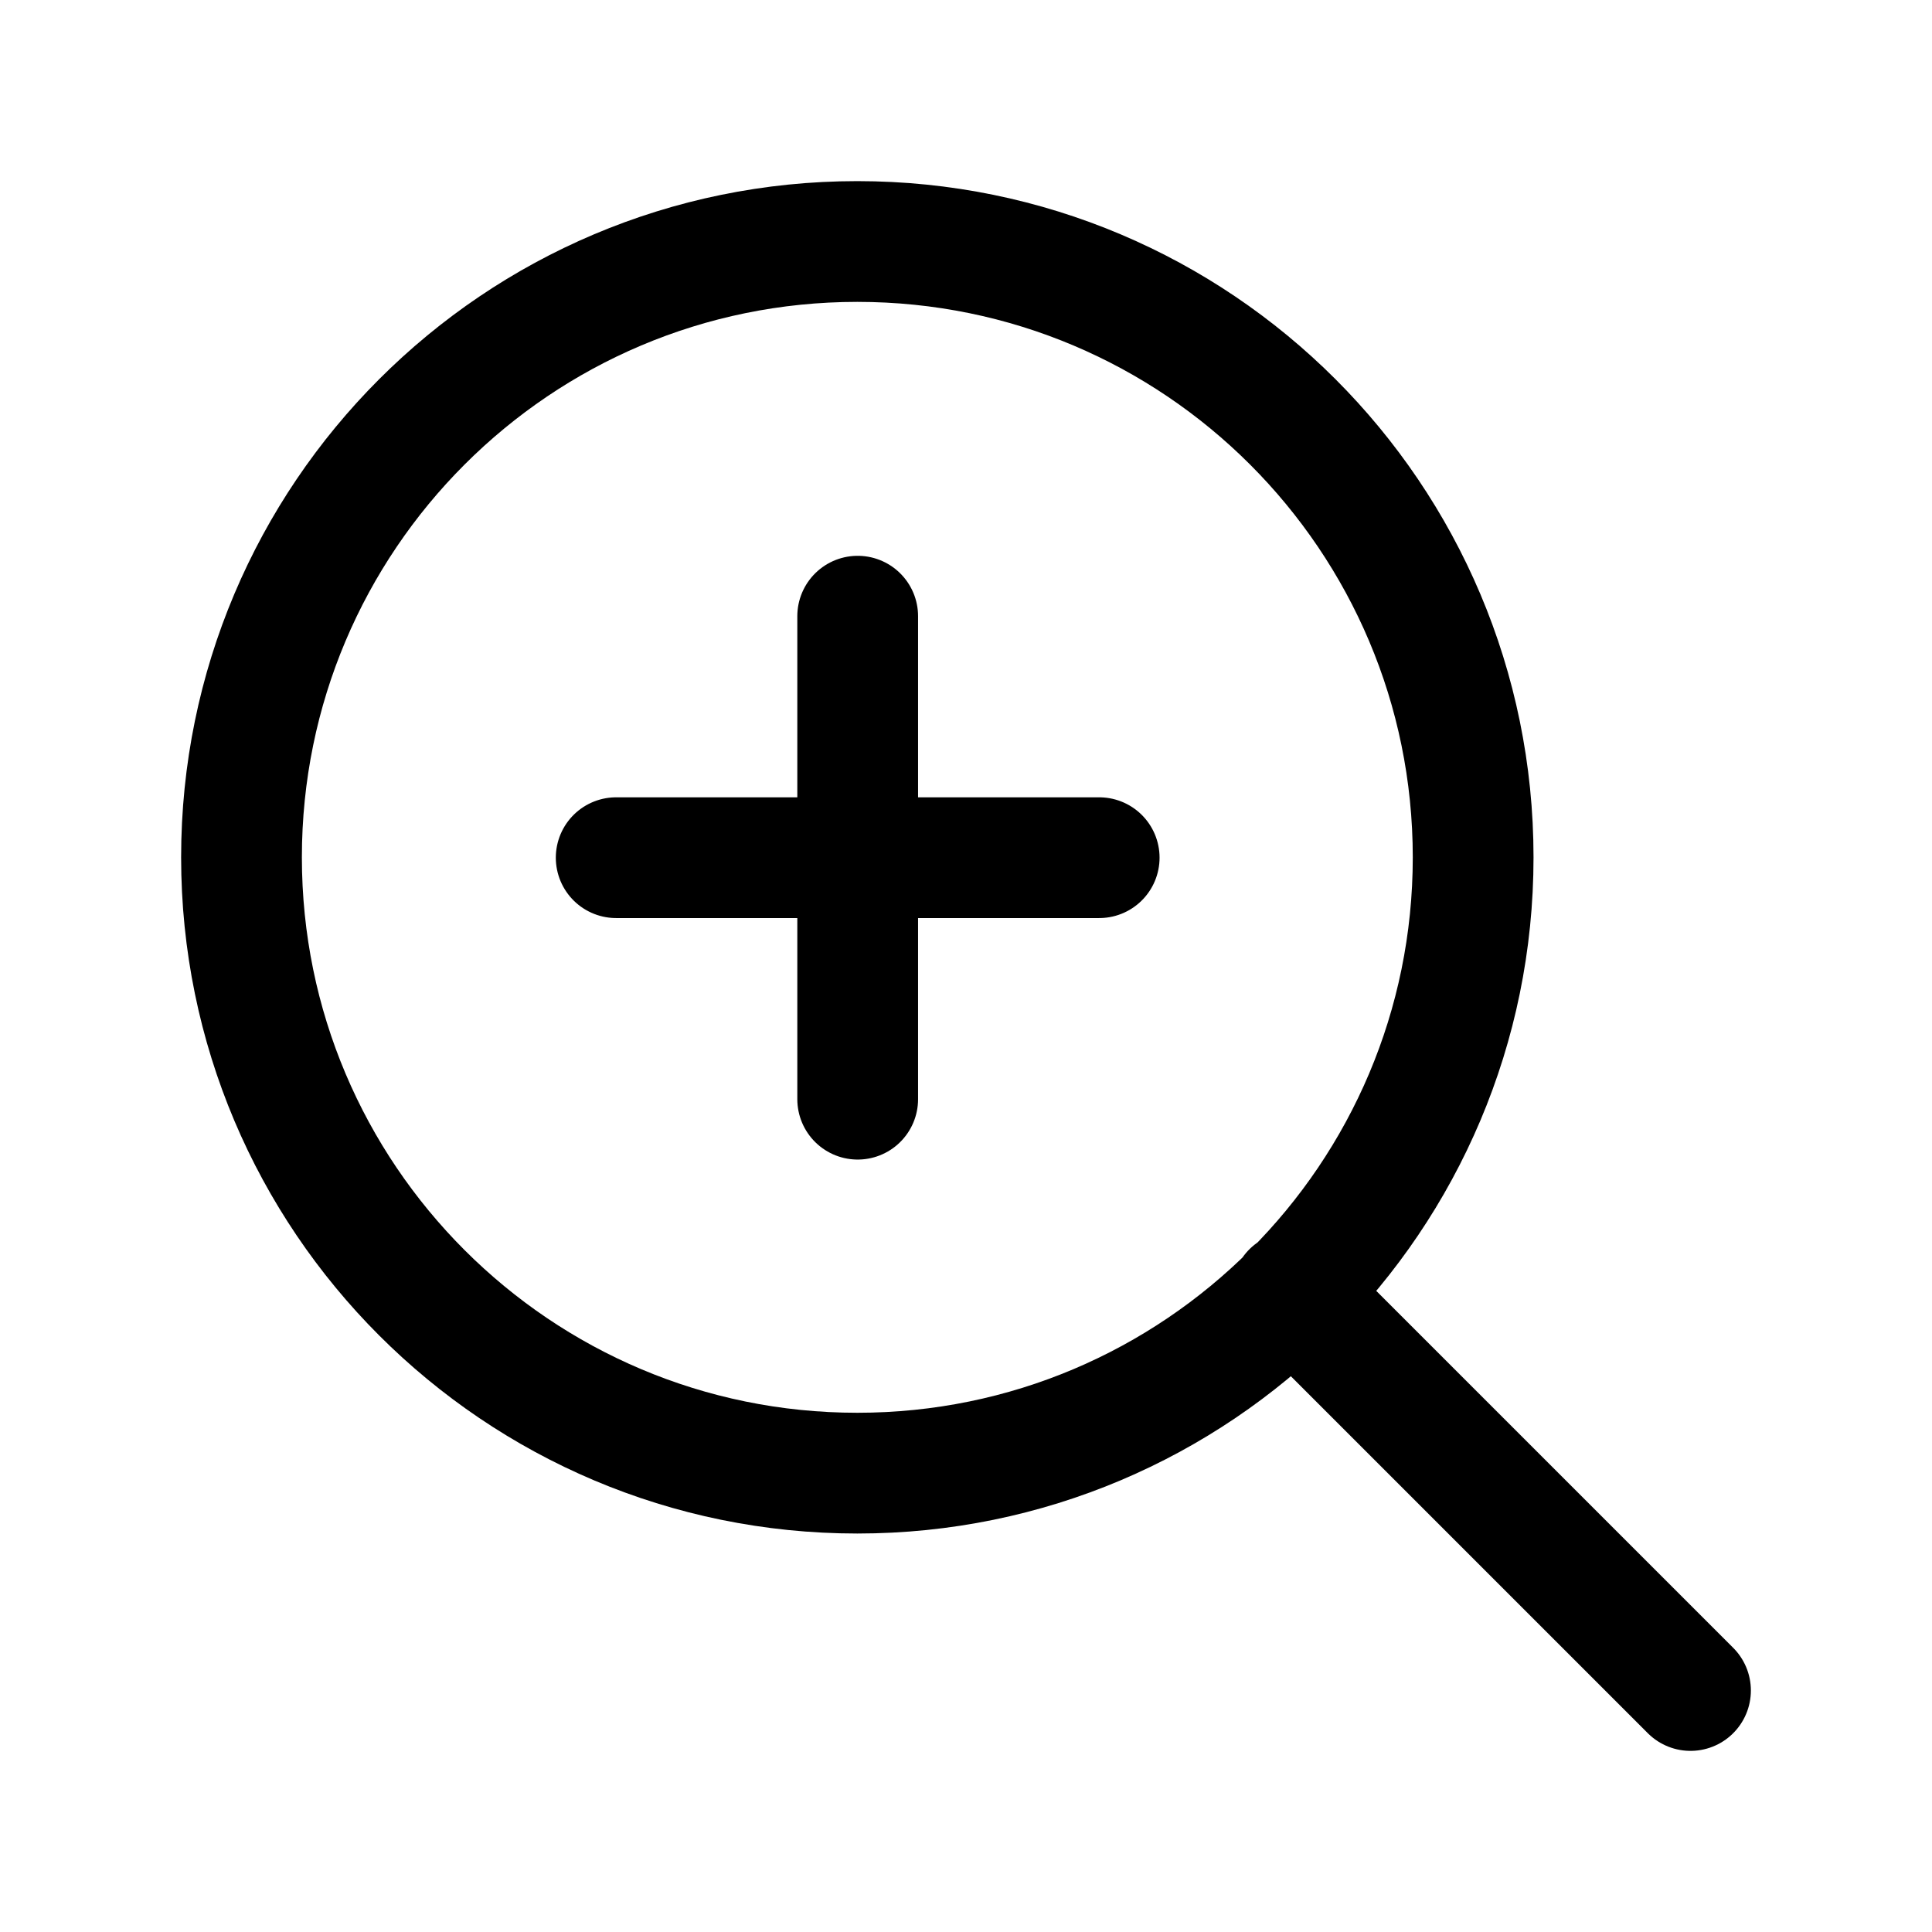
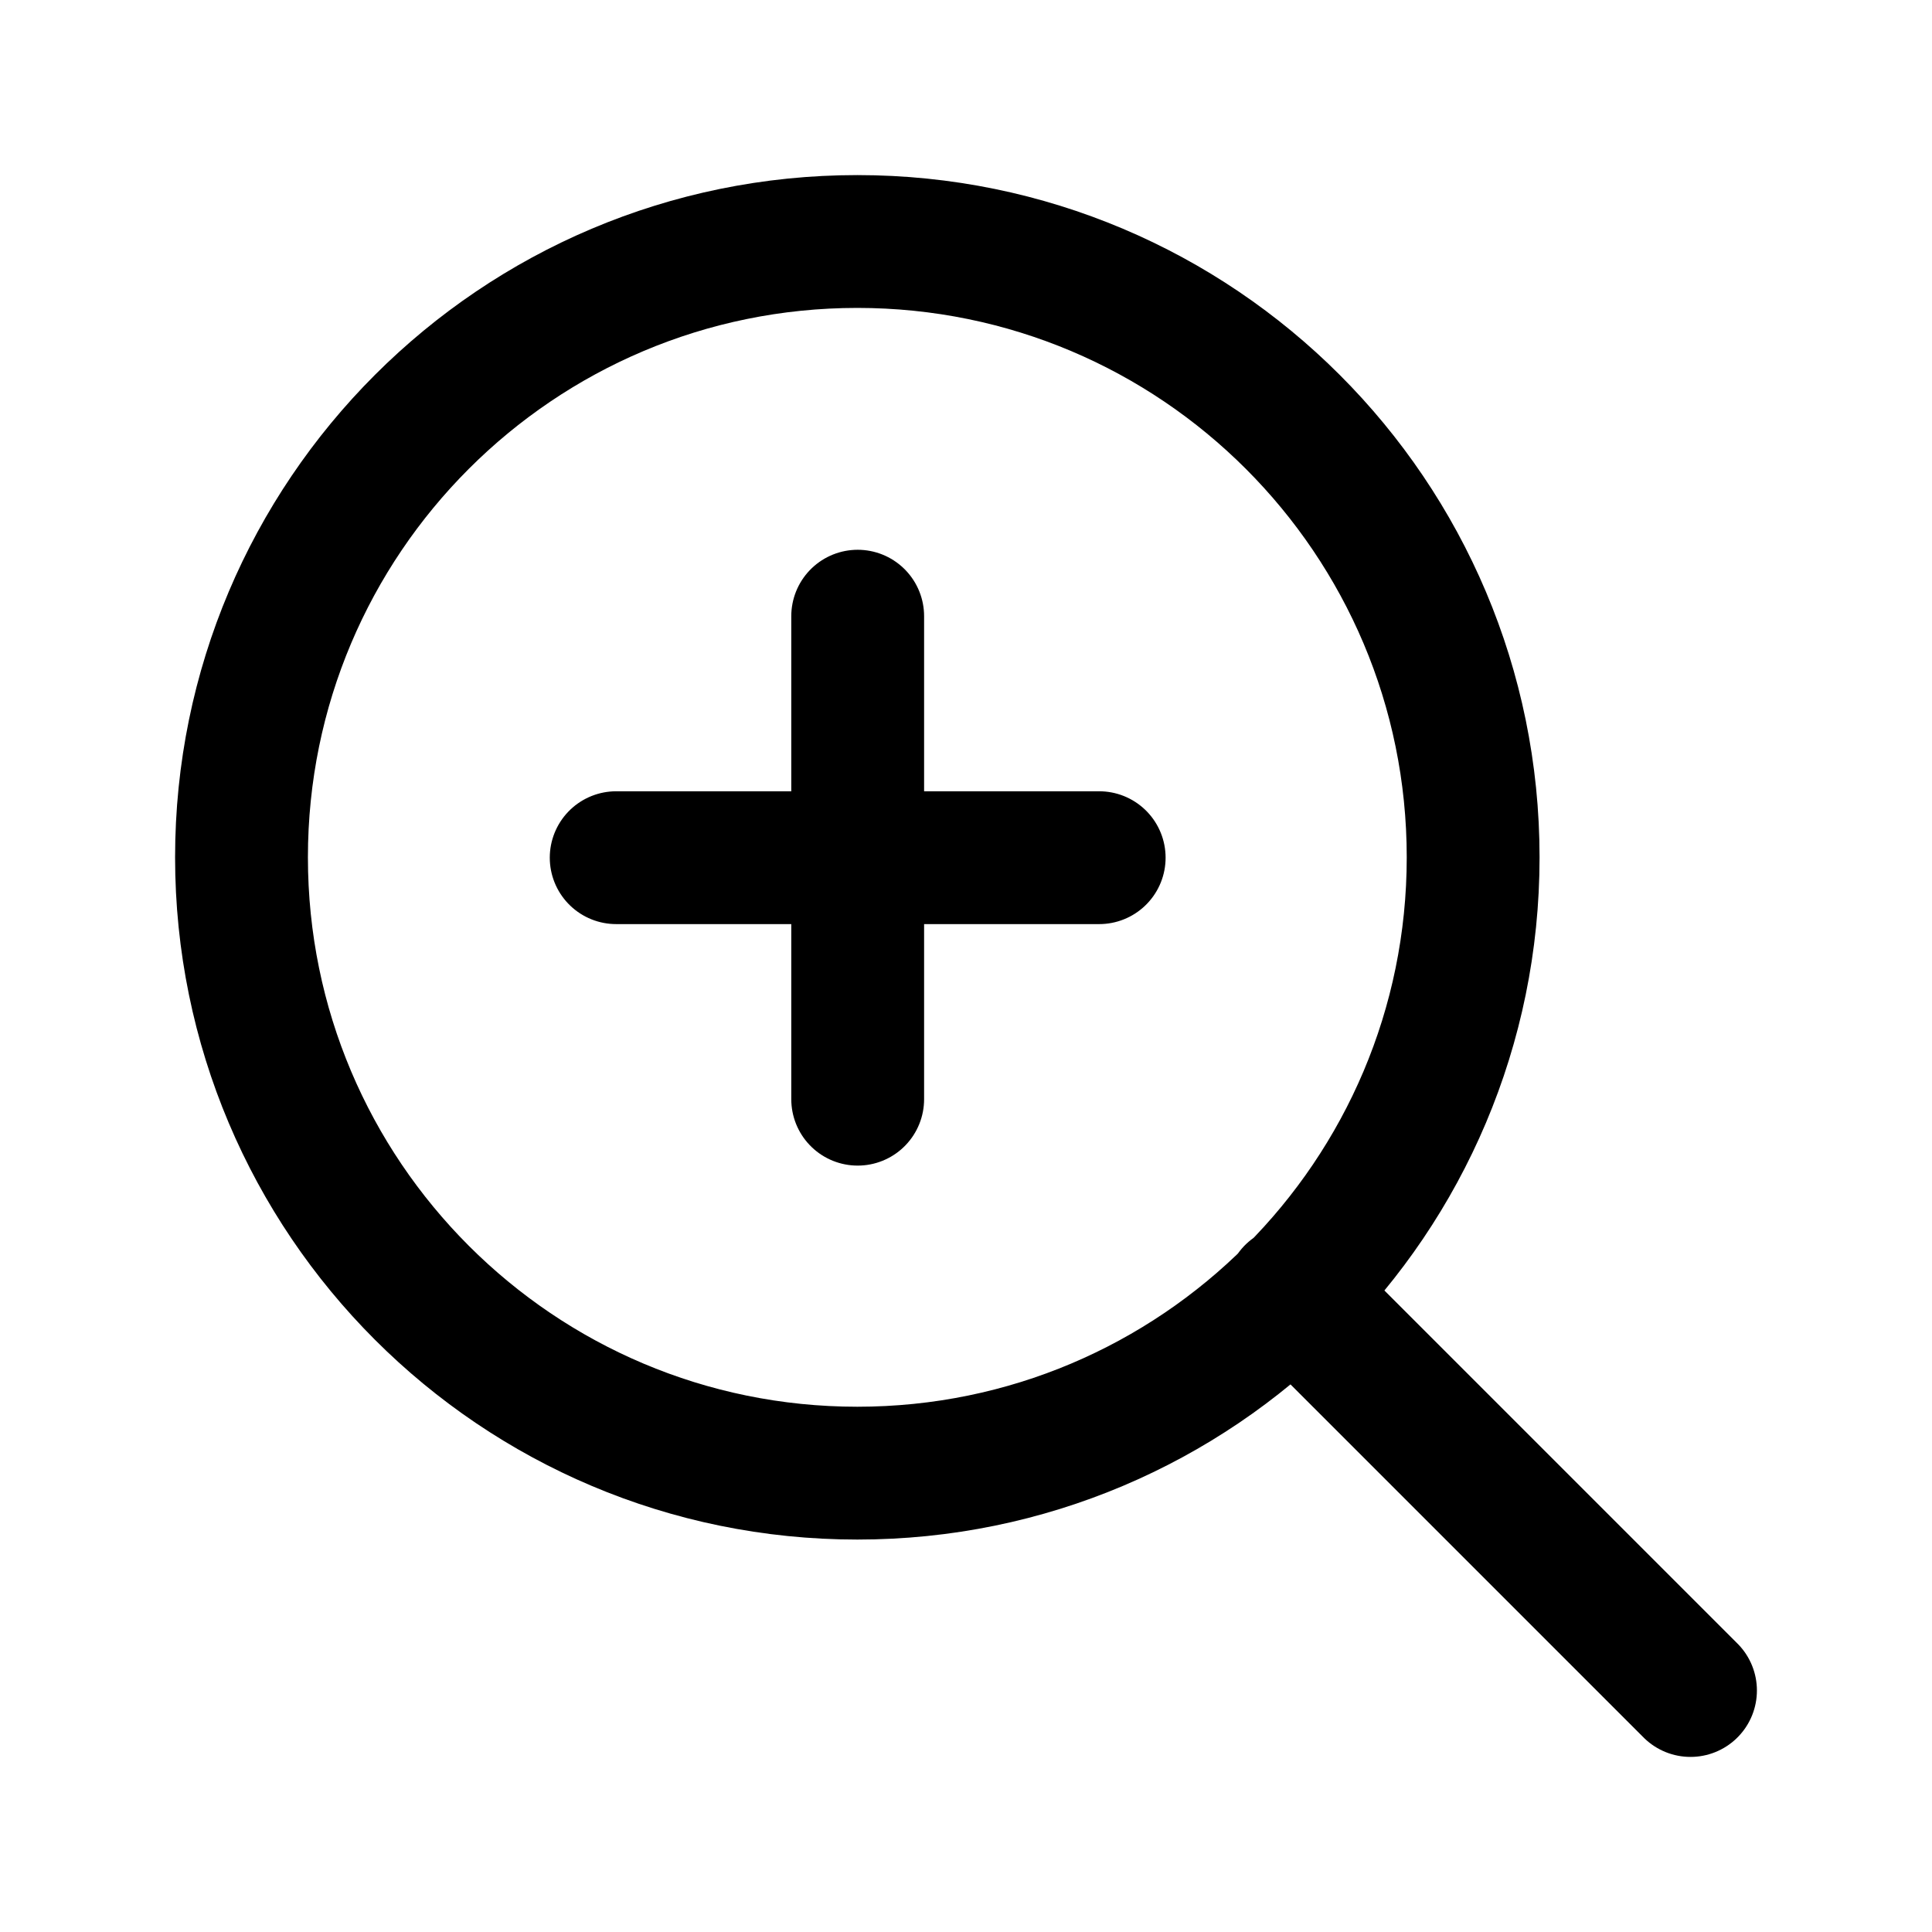
<svg xmlns="http://www.w3.org/2000/svg" fill="none" viewBox="0 0 16 16">
-   <path stroke="currentColor" stroke-linecap="round" stroke-linejoin="round" d="M10.7 10.7 14 14M5.103 7.103h2m0 0h2m-2 0v-2m0 2v2M12.2 7.1A5.1 5.1 0 1 1 2 7.1a5.1 5.1 0 0 1 10.2 0" />
+   <path stroke="currentColor" stroke-linecap="round" stroke-linejoin="round" stroke-width="1.1" d="M10.7 10.7 14 14M5.103 7.103h2m0 0h2m-2 0v-2m0 2v2M12.2 7.1A5.1 5.1 0 1 1 2 7.1a5.1 5.1 0 0 1 10.2 0" />
</svg>
